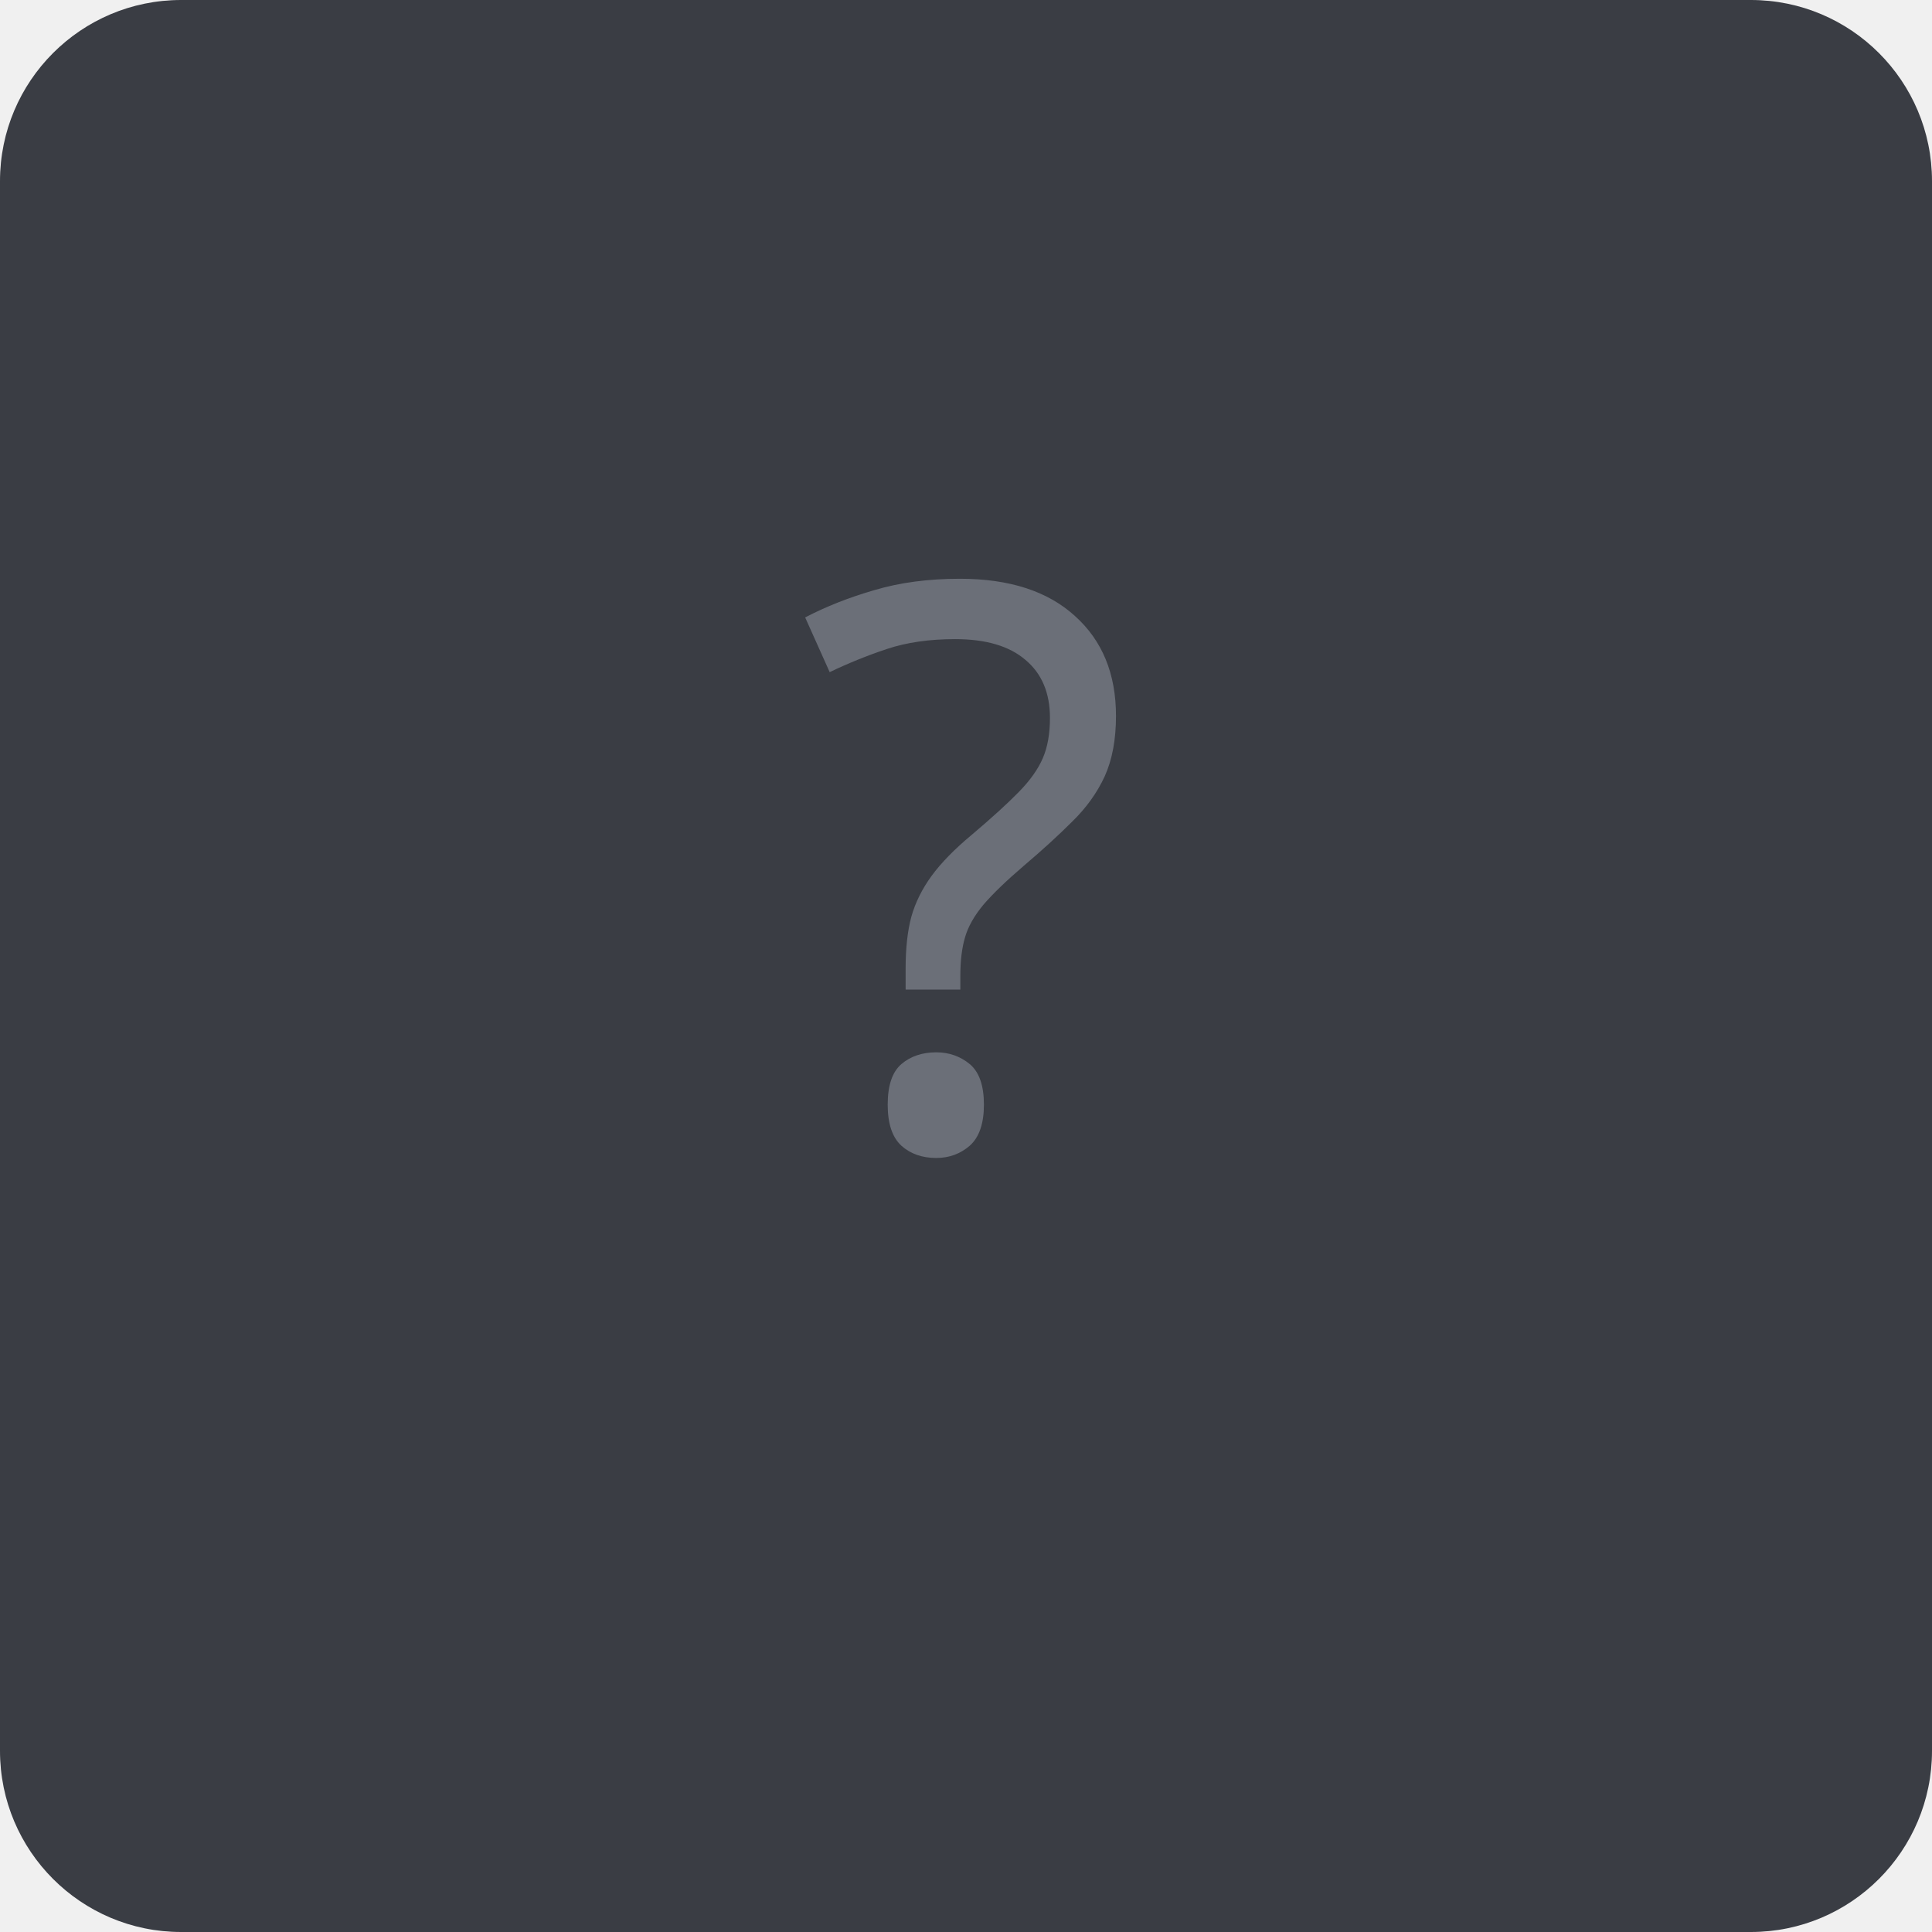
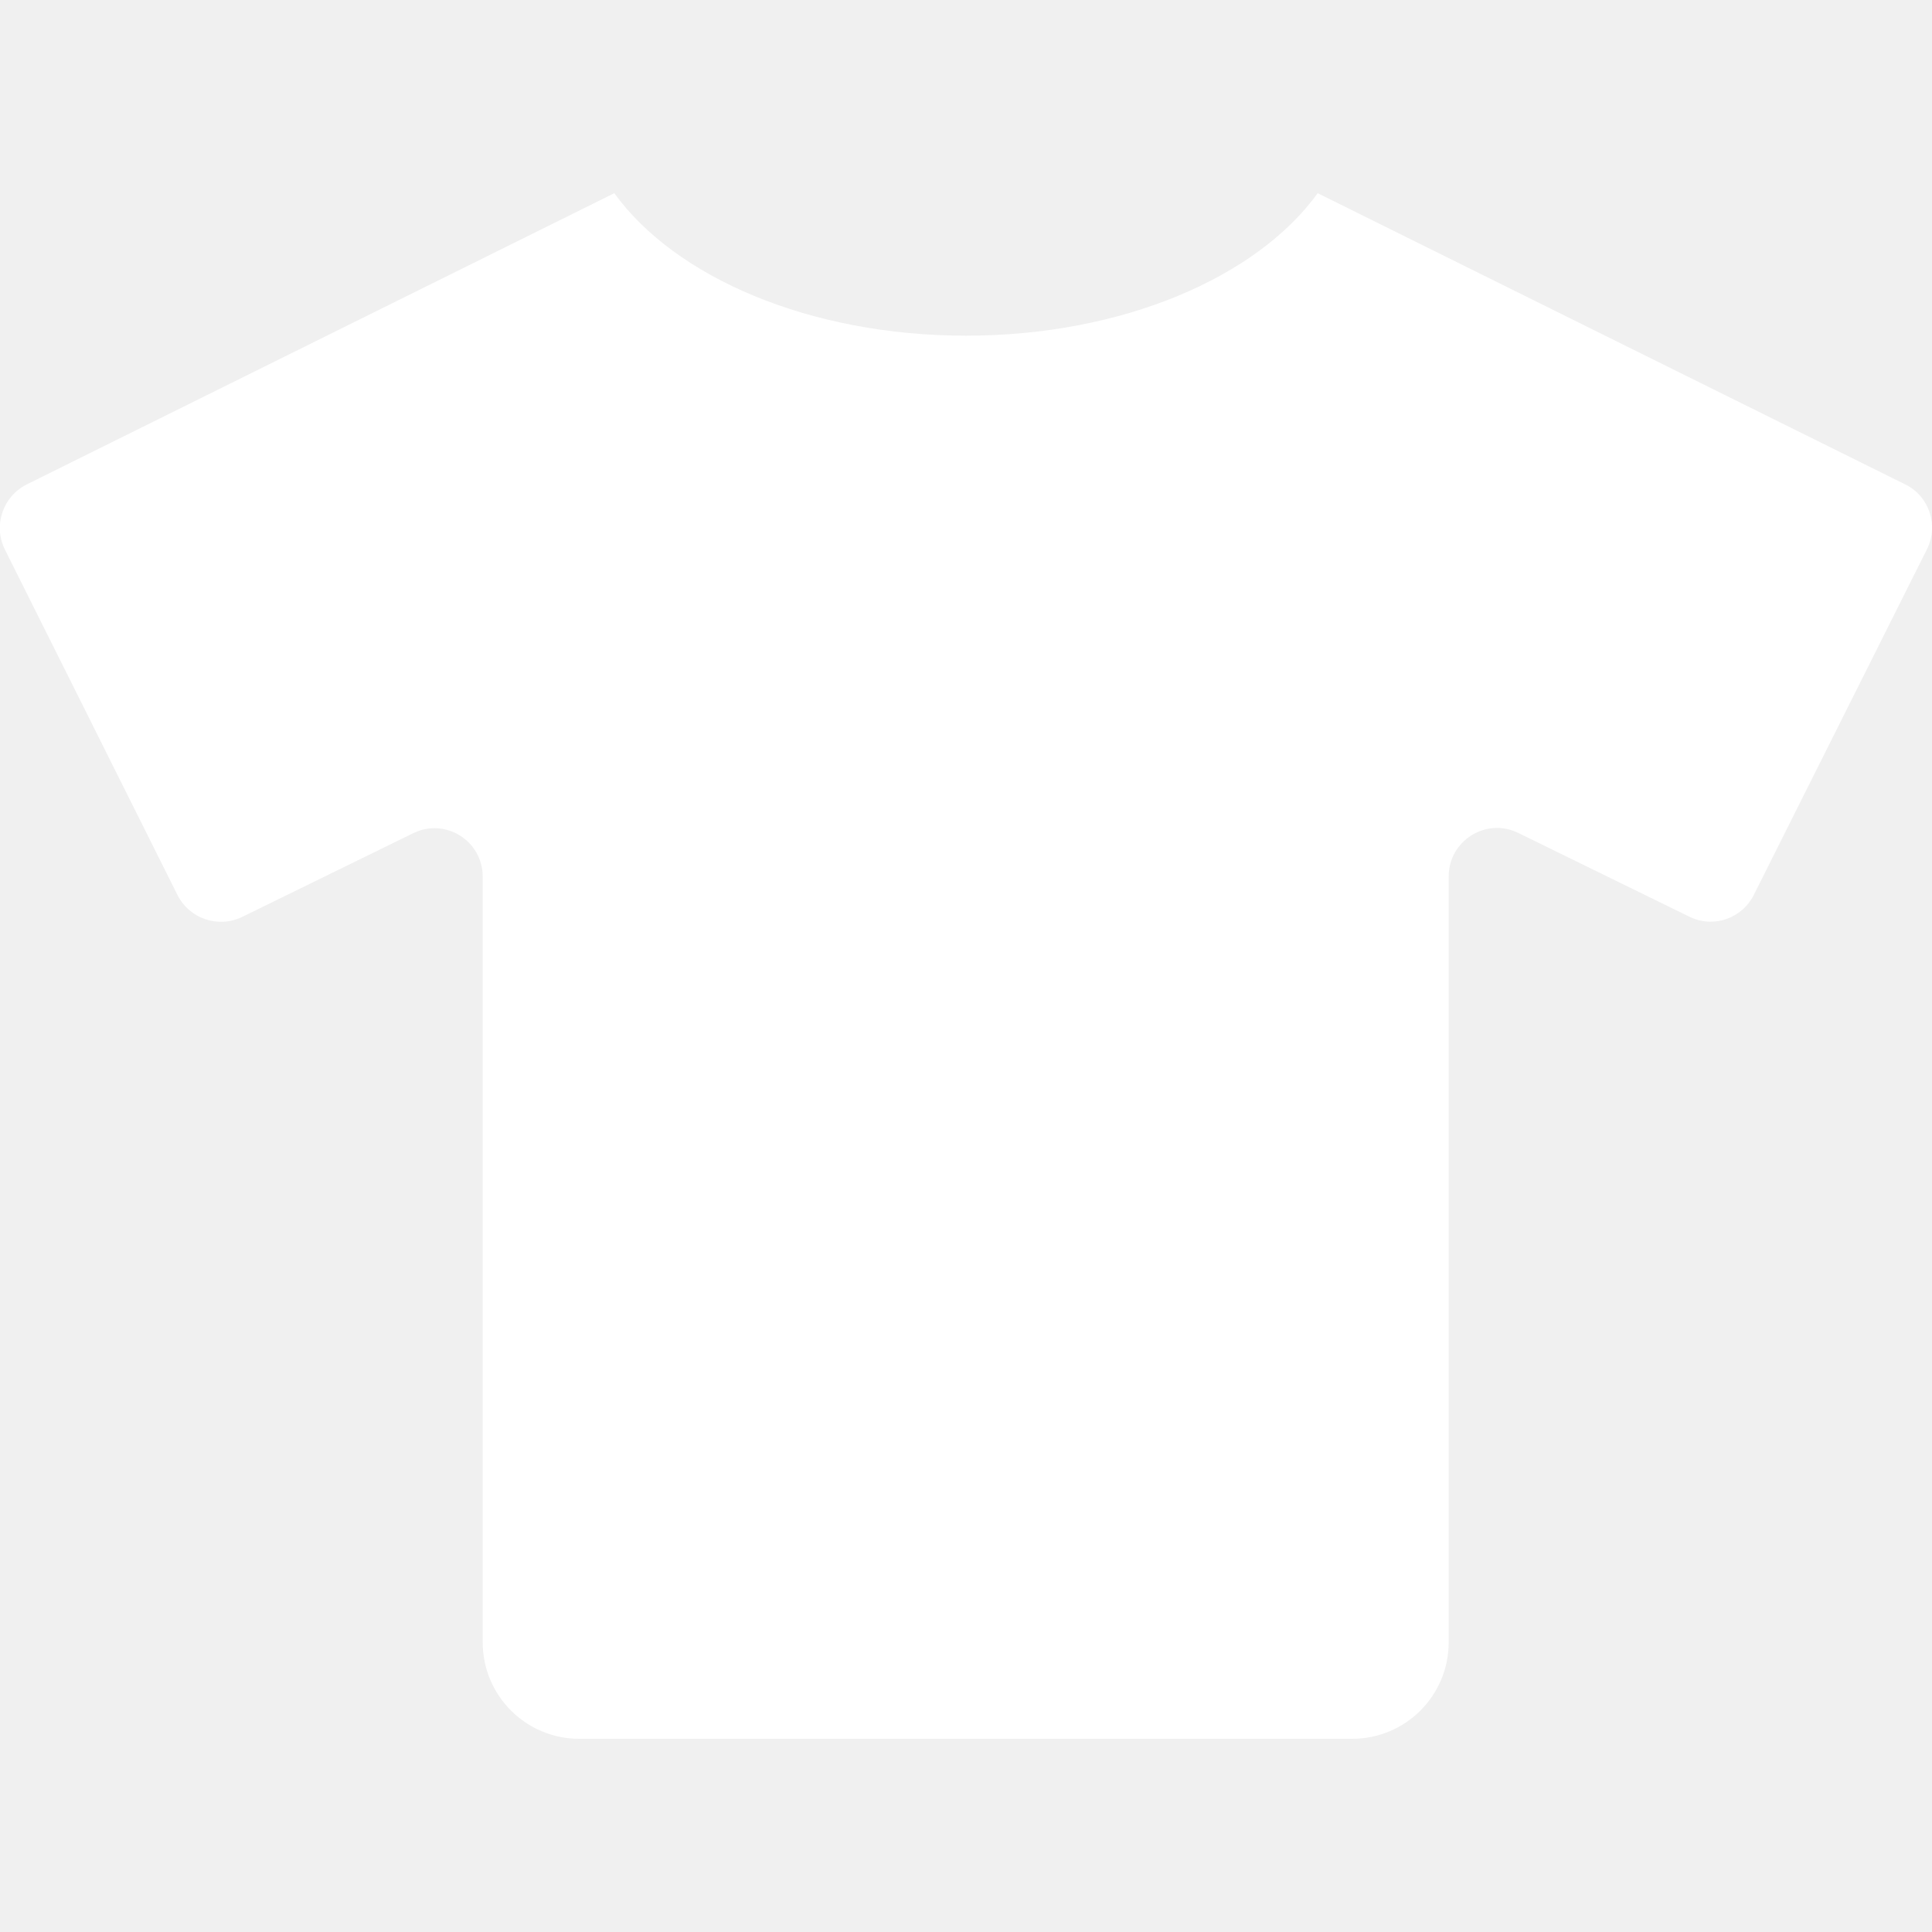
- <svg xmlns="http://www.w3.org/2000/svg" width="64" height="64">
-   <rect width="64" height="64" rx="6" fill="#3a3d44" />
-   <text x="32" y="38" font-family="sans-serif" font-size="26" fill="#6b6f78" text-anchor="middle">?</text>
+ <svg xmlns="http://www.w3.org/2000/svg" fill="#ffffff" width="800px" height="800px" viewBox="0 -64 640 640">
+   <g id="SVGRepo_bgCarrier" stroke-width="0" />
+   <g id="SVGRepo_tracerCarrier" stroke-linecap="round" stroke-linejoin="round" />
+   <g id="SVGRepo_iconCarrier">
+     <path d="M631.2 96.5L436.5 0C416.4 27.8 371.9 47.2 320 47.2S223.6 27.8 203.5 0L8.8 96.5c-7.9 4-11.1 13.6-7.2 21.5l57.2 114.5c4 7.9 13.6 11.1 21.5 7.2l56.6-27.7c10.6-5.2 23 2.5 23 14.4V480c0 17.7 14.3 32 32 32h256c17.7 0 32-14.3 32-32V226.3c0-11.8 12.4-19.6 23-14.4l56.6 27.7c7.9 4 17.5.8 21.5-7.2L638.3 118c4-7.9.8-17.6-7.1-21.5z" />
+   </g>
</svg>
